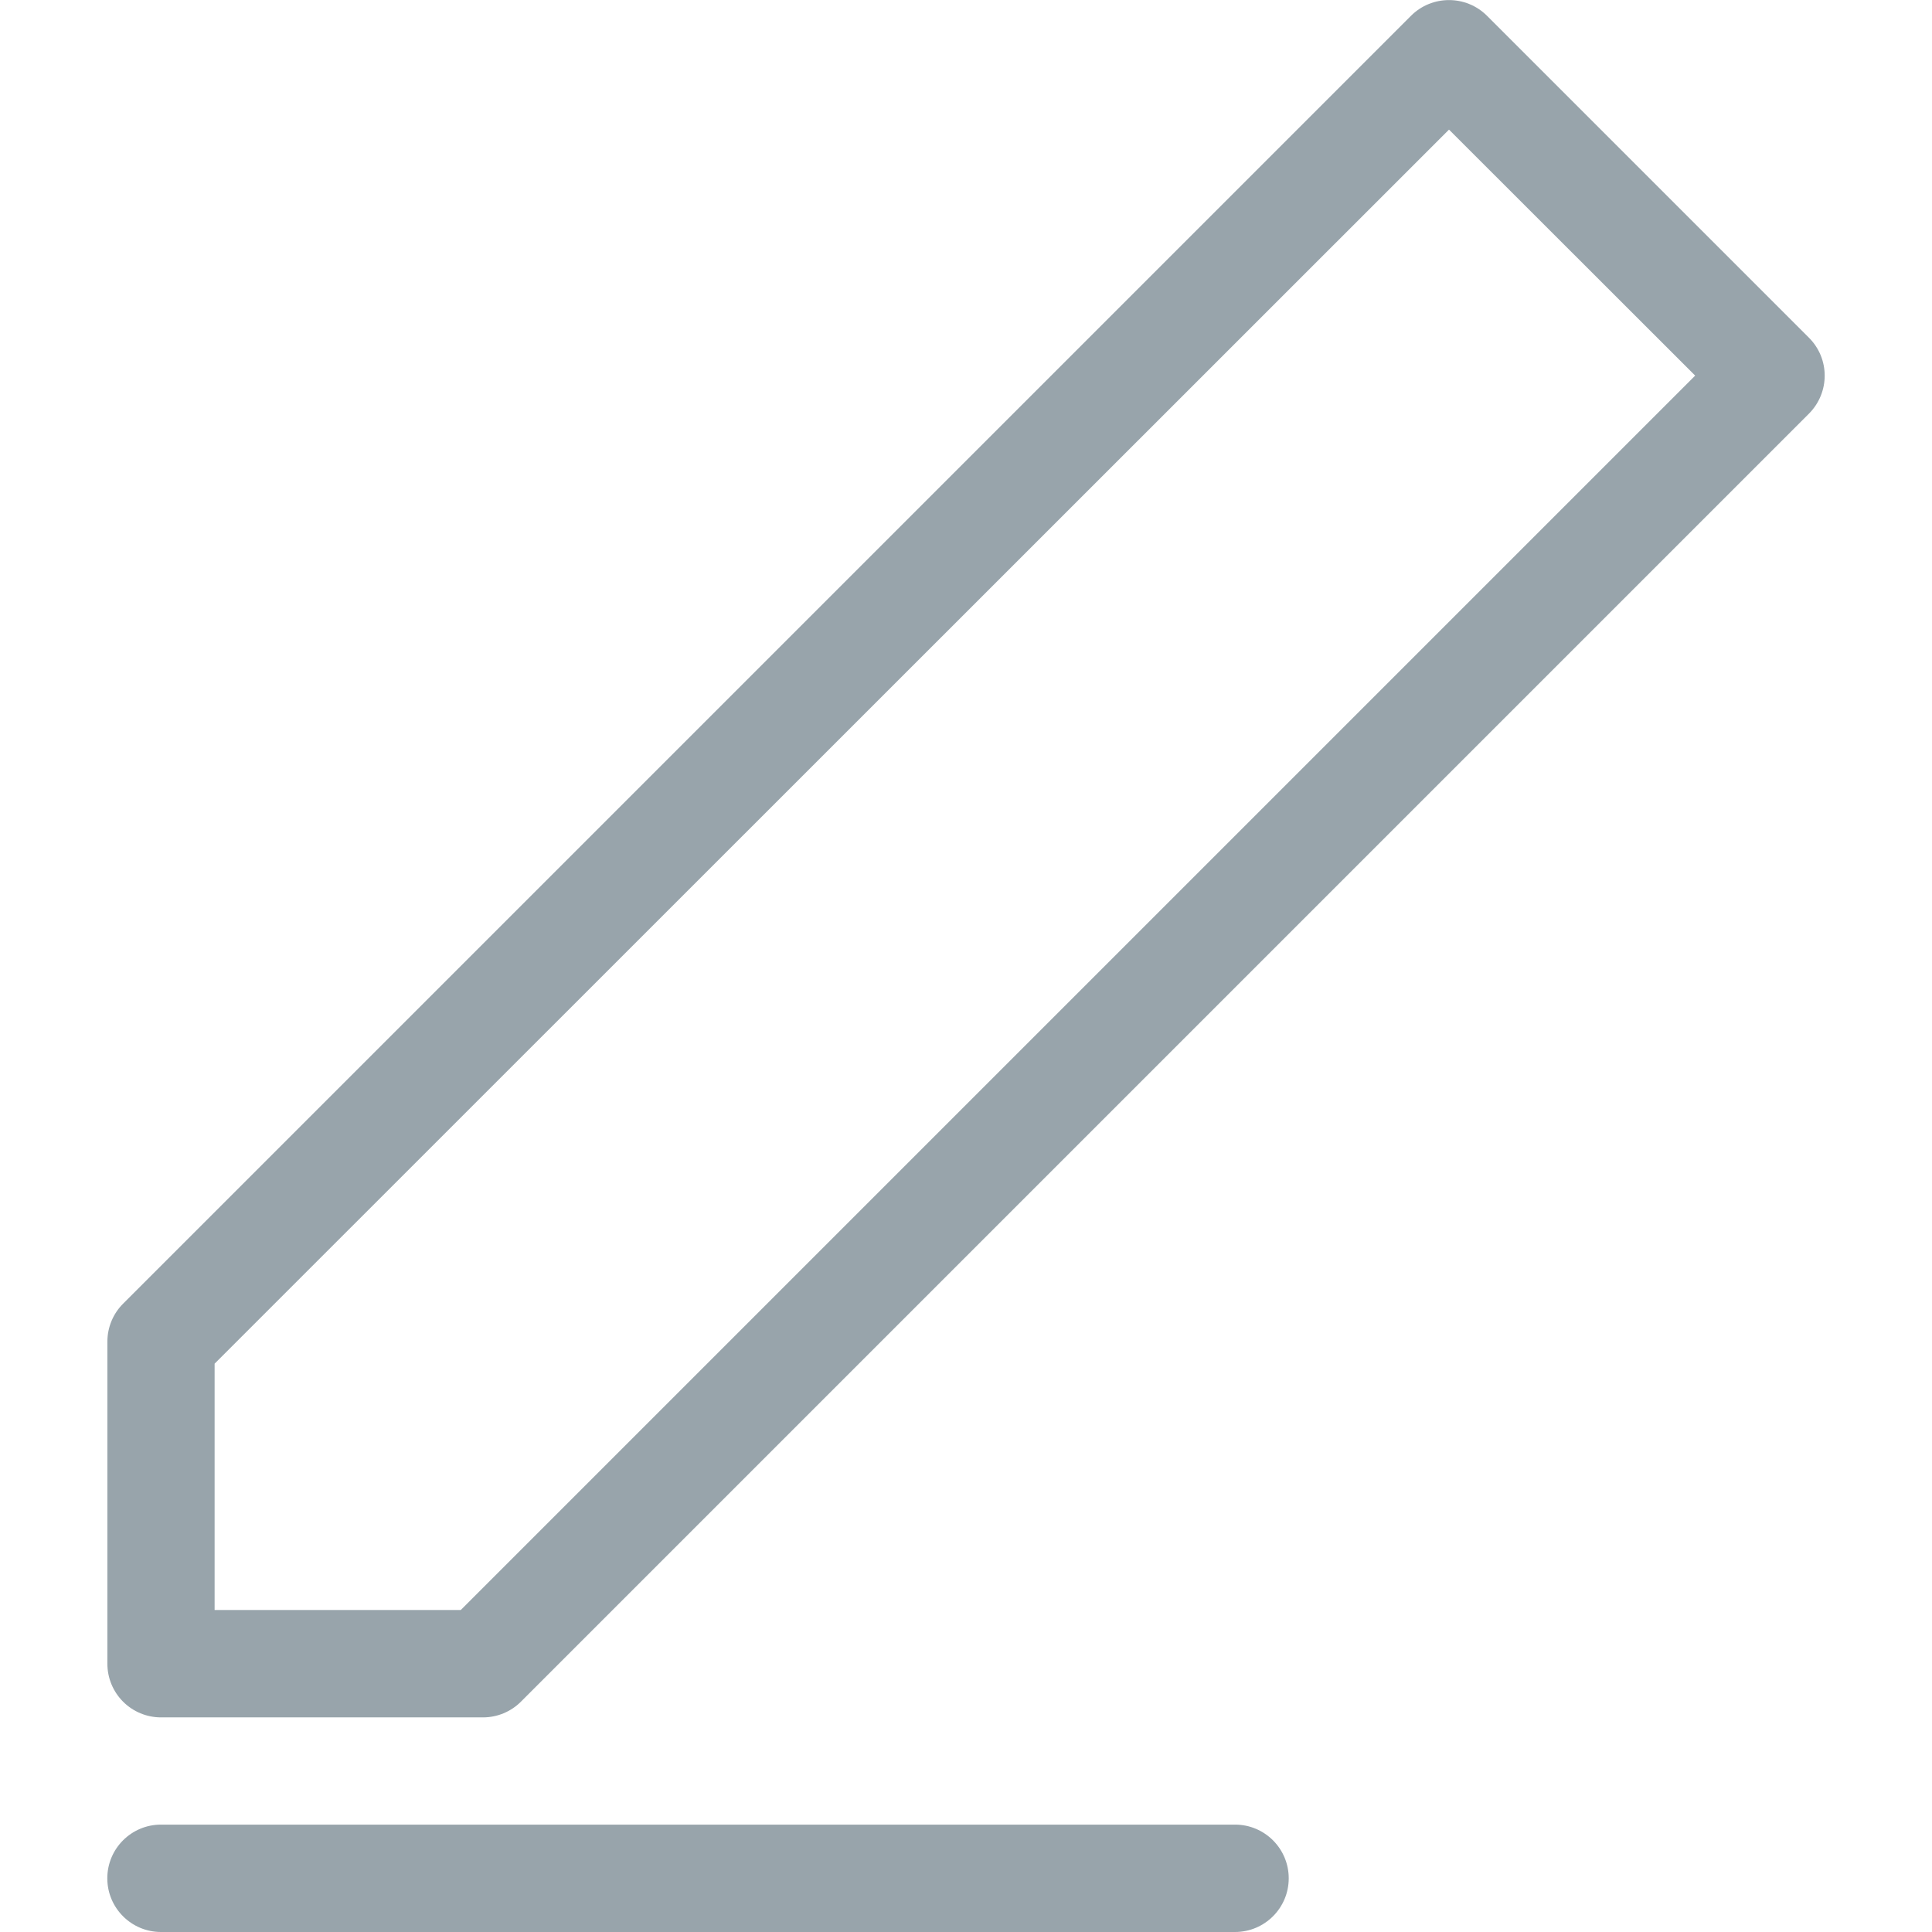
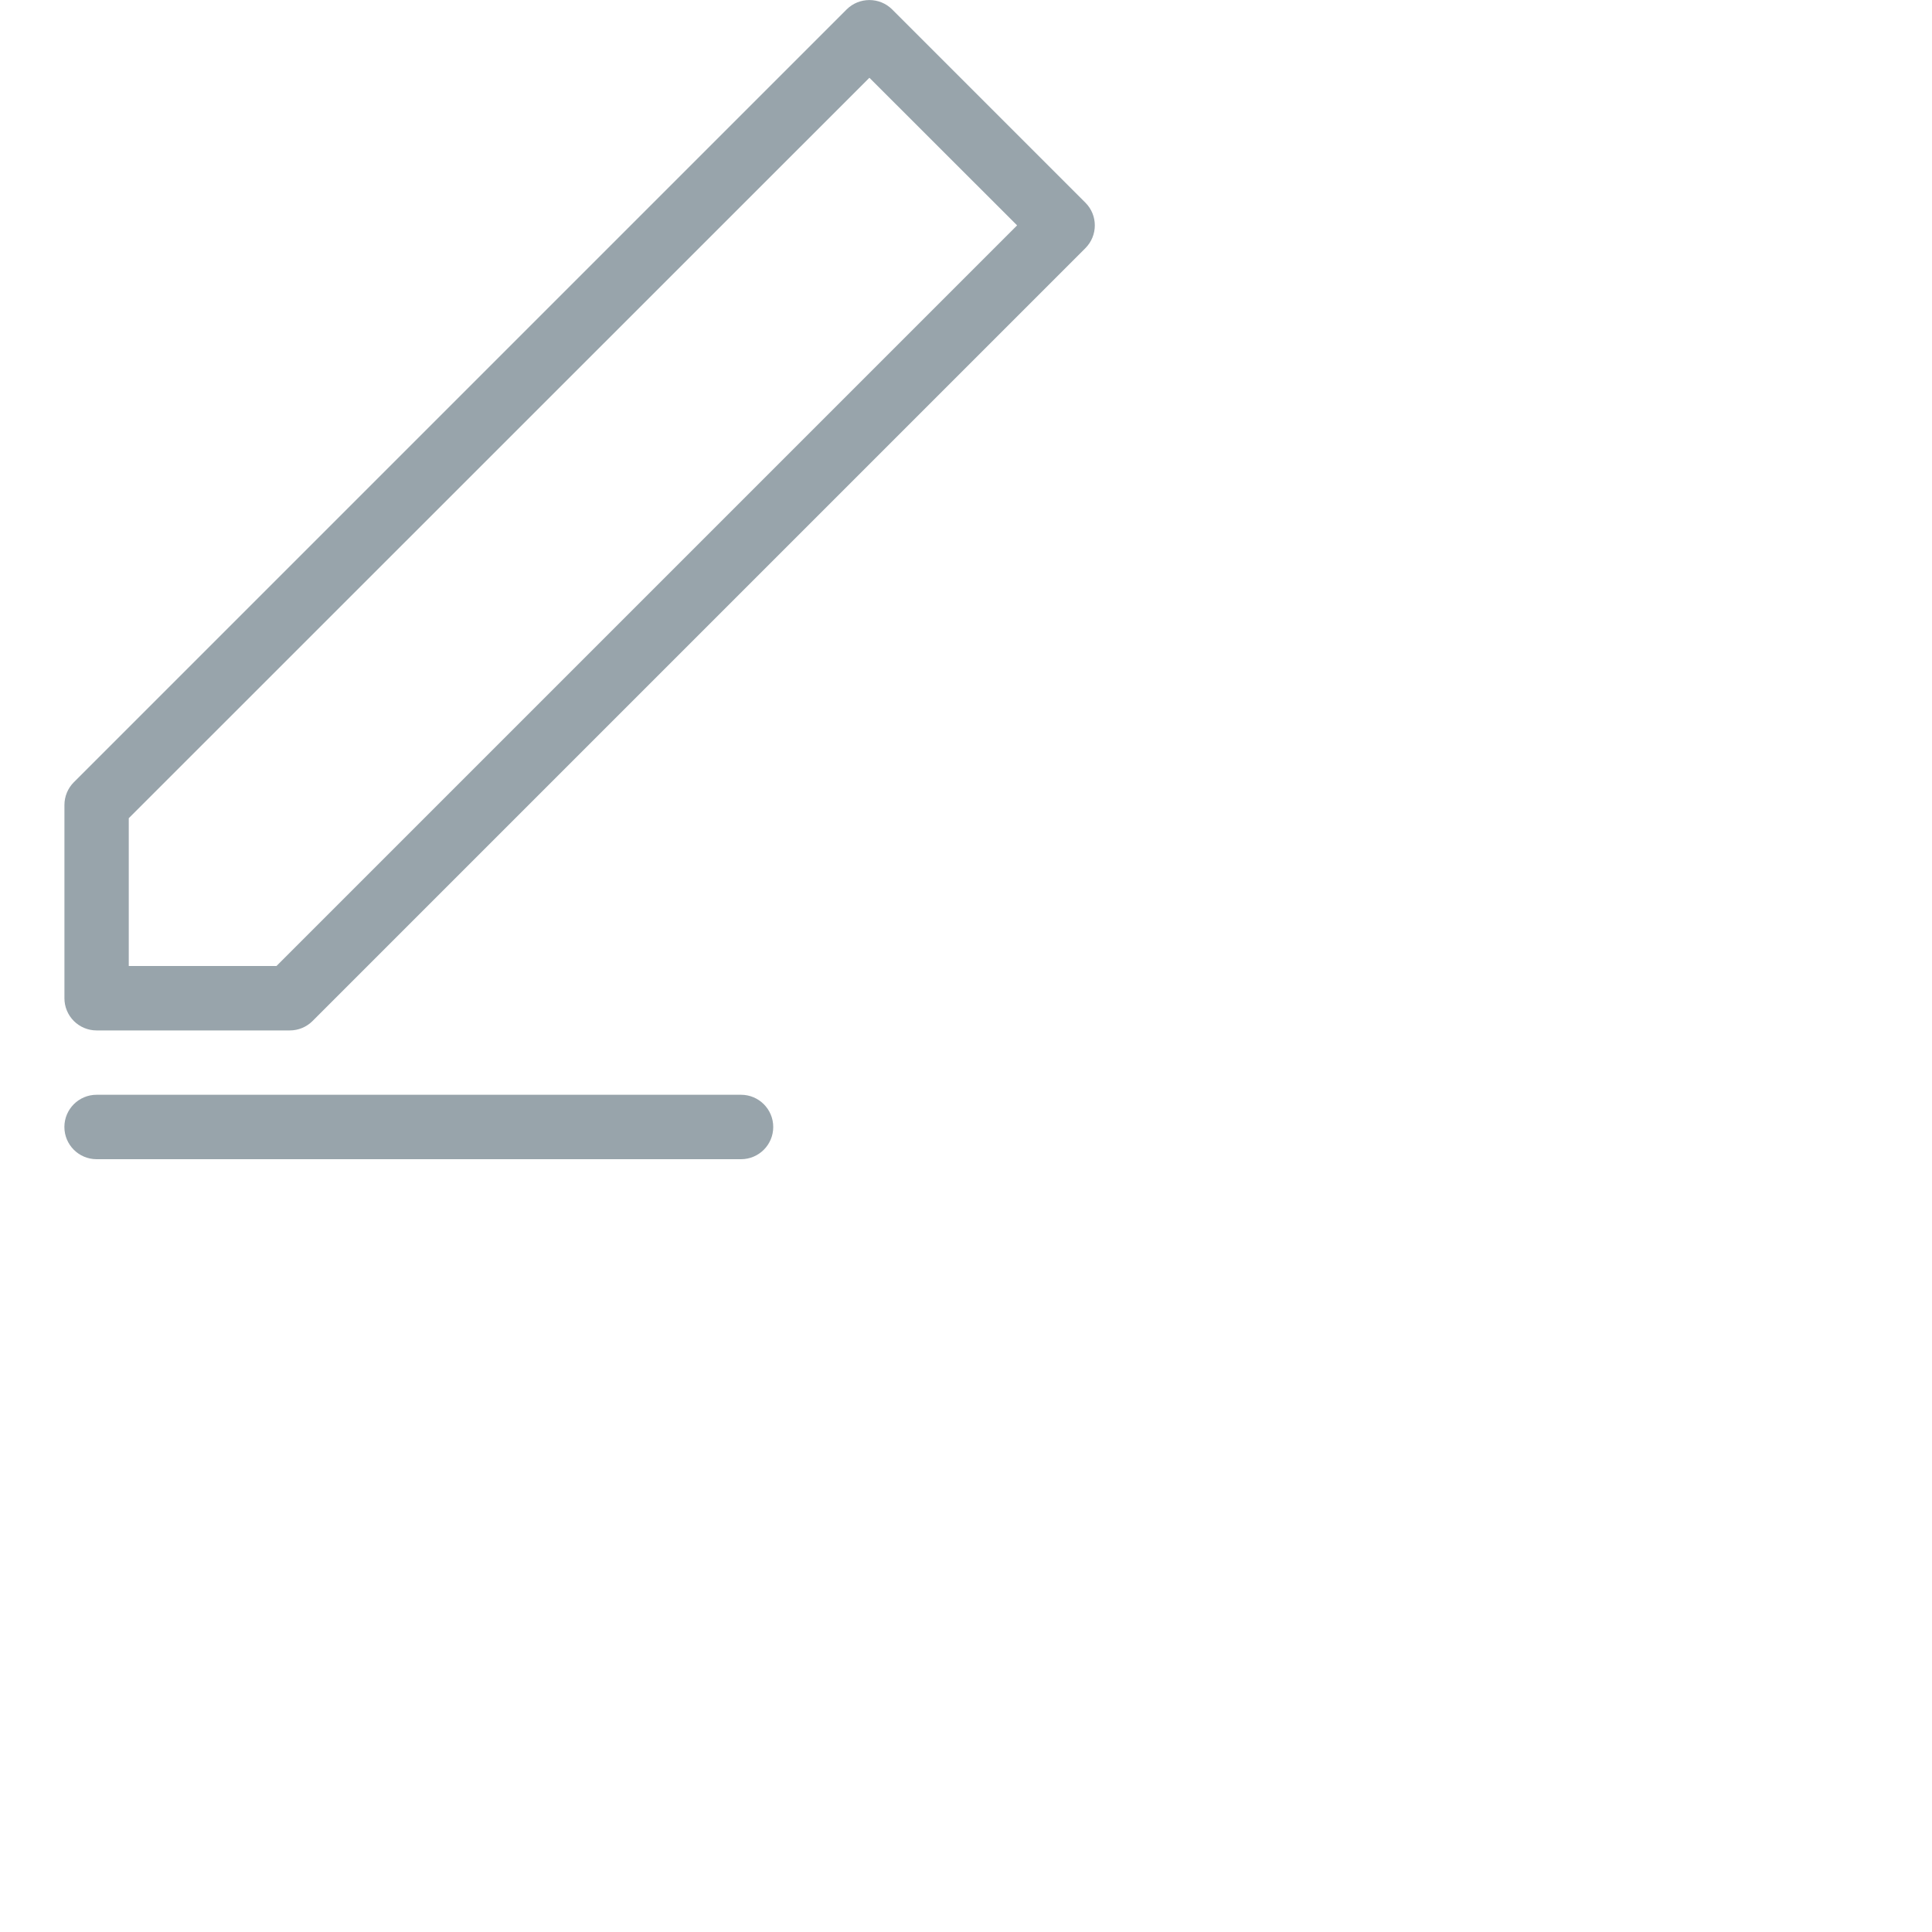
- <svg xmlns="http://www.w3.org/2000/svg" width="12" height="12">
+ <svg xmlns="http://www.w3.org/2000/svg" width="20" height="20">
  <path d="m2.862 10 7.667-7.667L9 .805 1.333 8.47V10h1.529zm-2.195.333v-2c0-.088.035-.173.097-.235l8-8c.13-.13.342-.13.472 0l2 2c.13.13.13.34 0 .471l-8 8a.333.333 0 0 1-.236.098H1a.333.333 0 0 1-.333-.334zM1 12a.333.333 0 1 1 0-.667h6.671a.333.333 0 0 1 0 .667H1z" fill="#98A4AB" fill-rule="evenodd" />
</svg>
